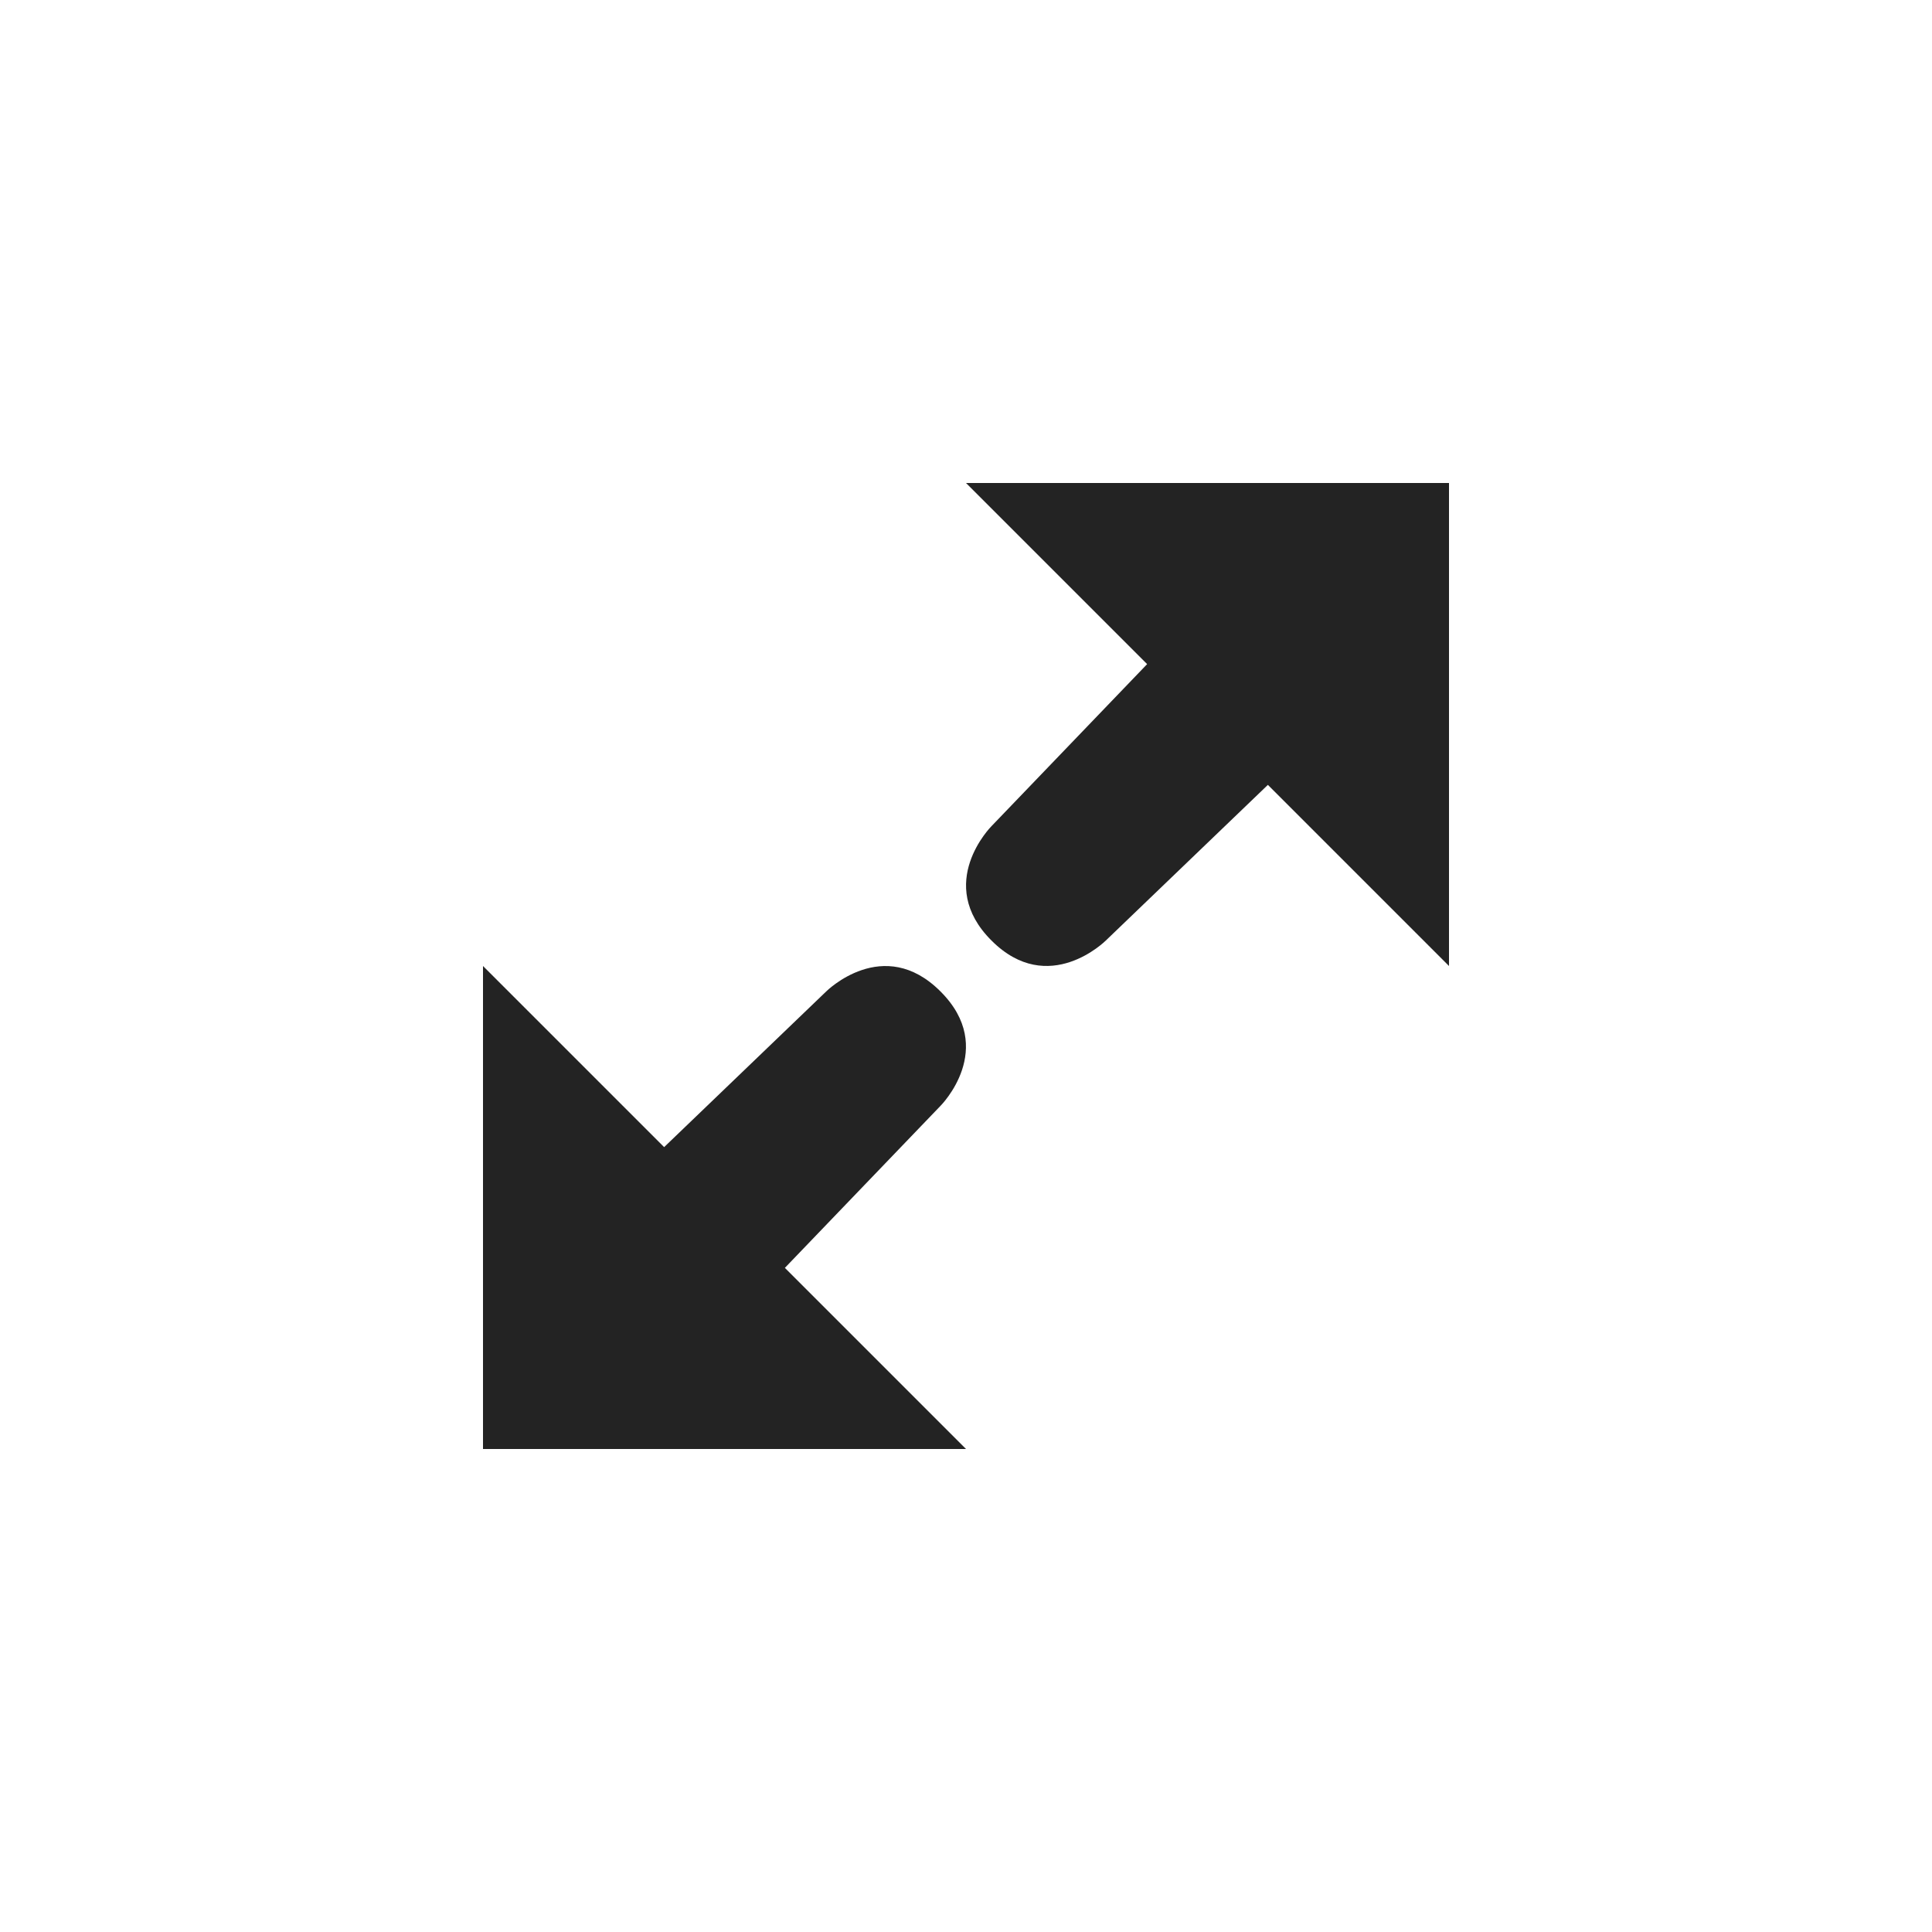
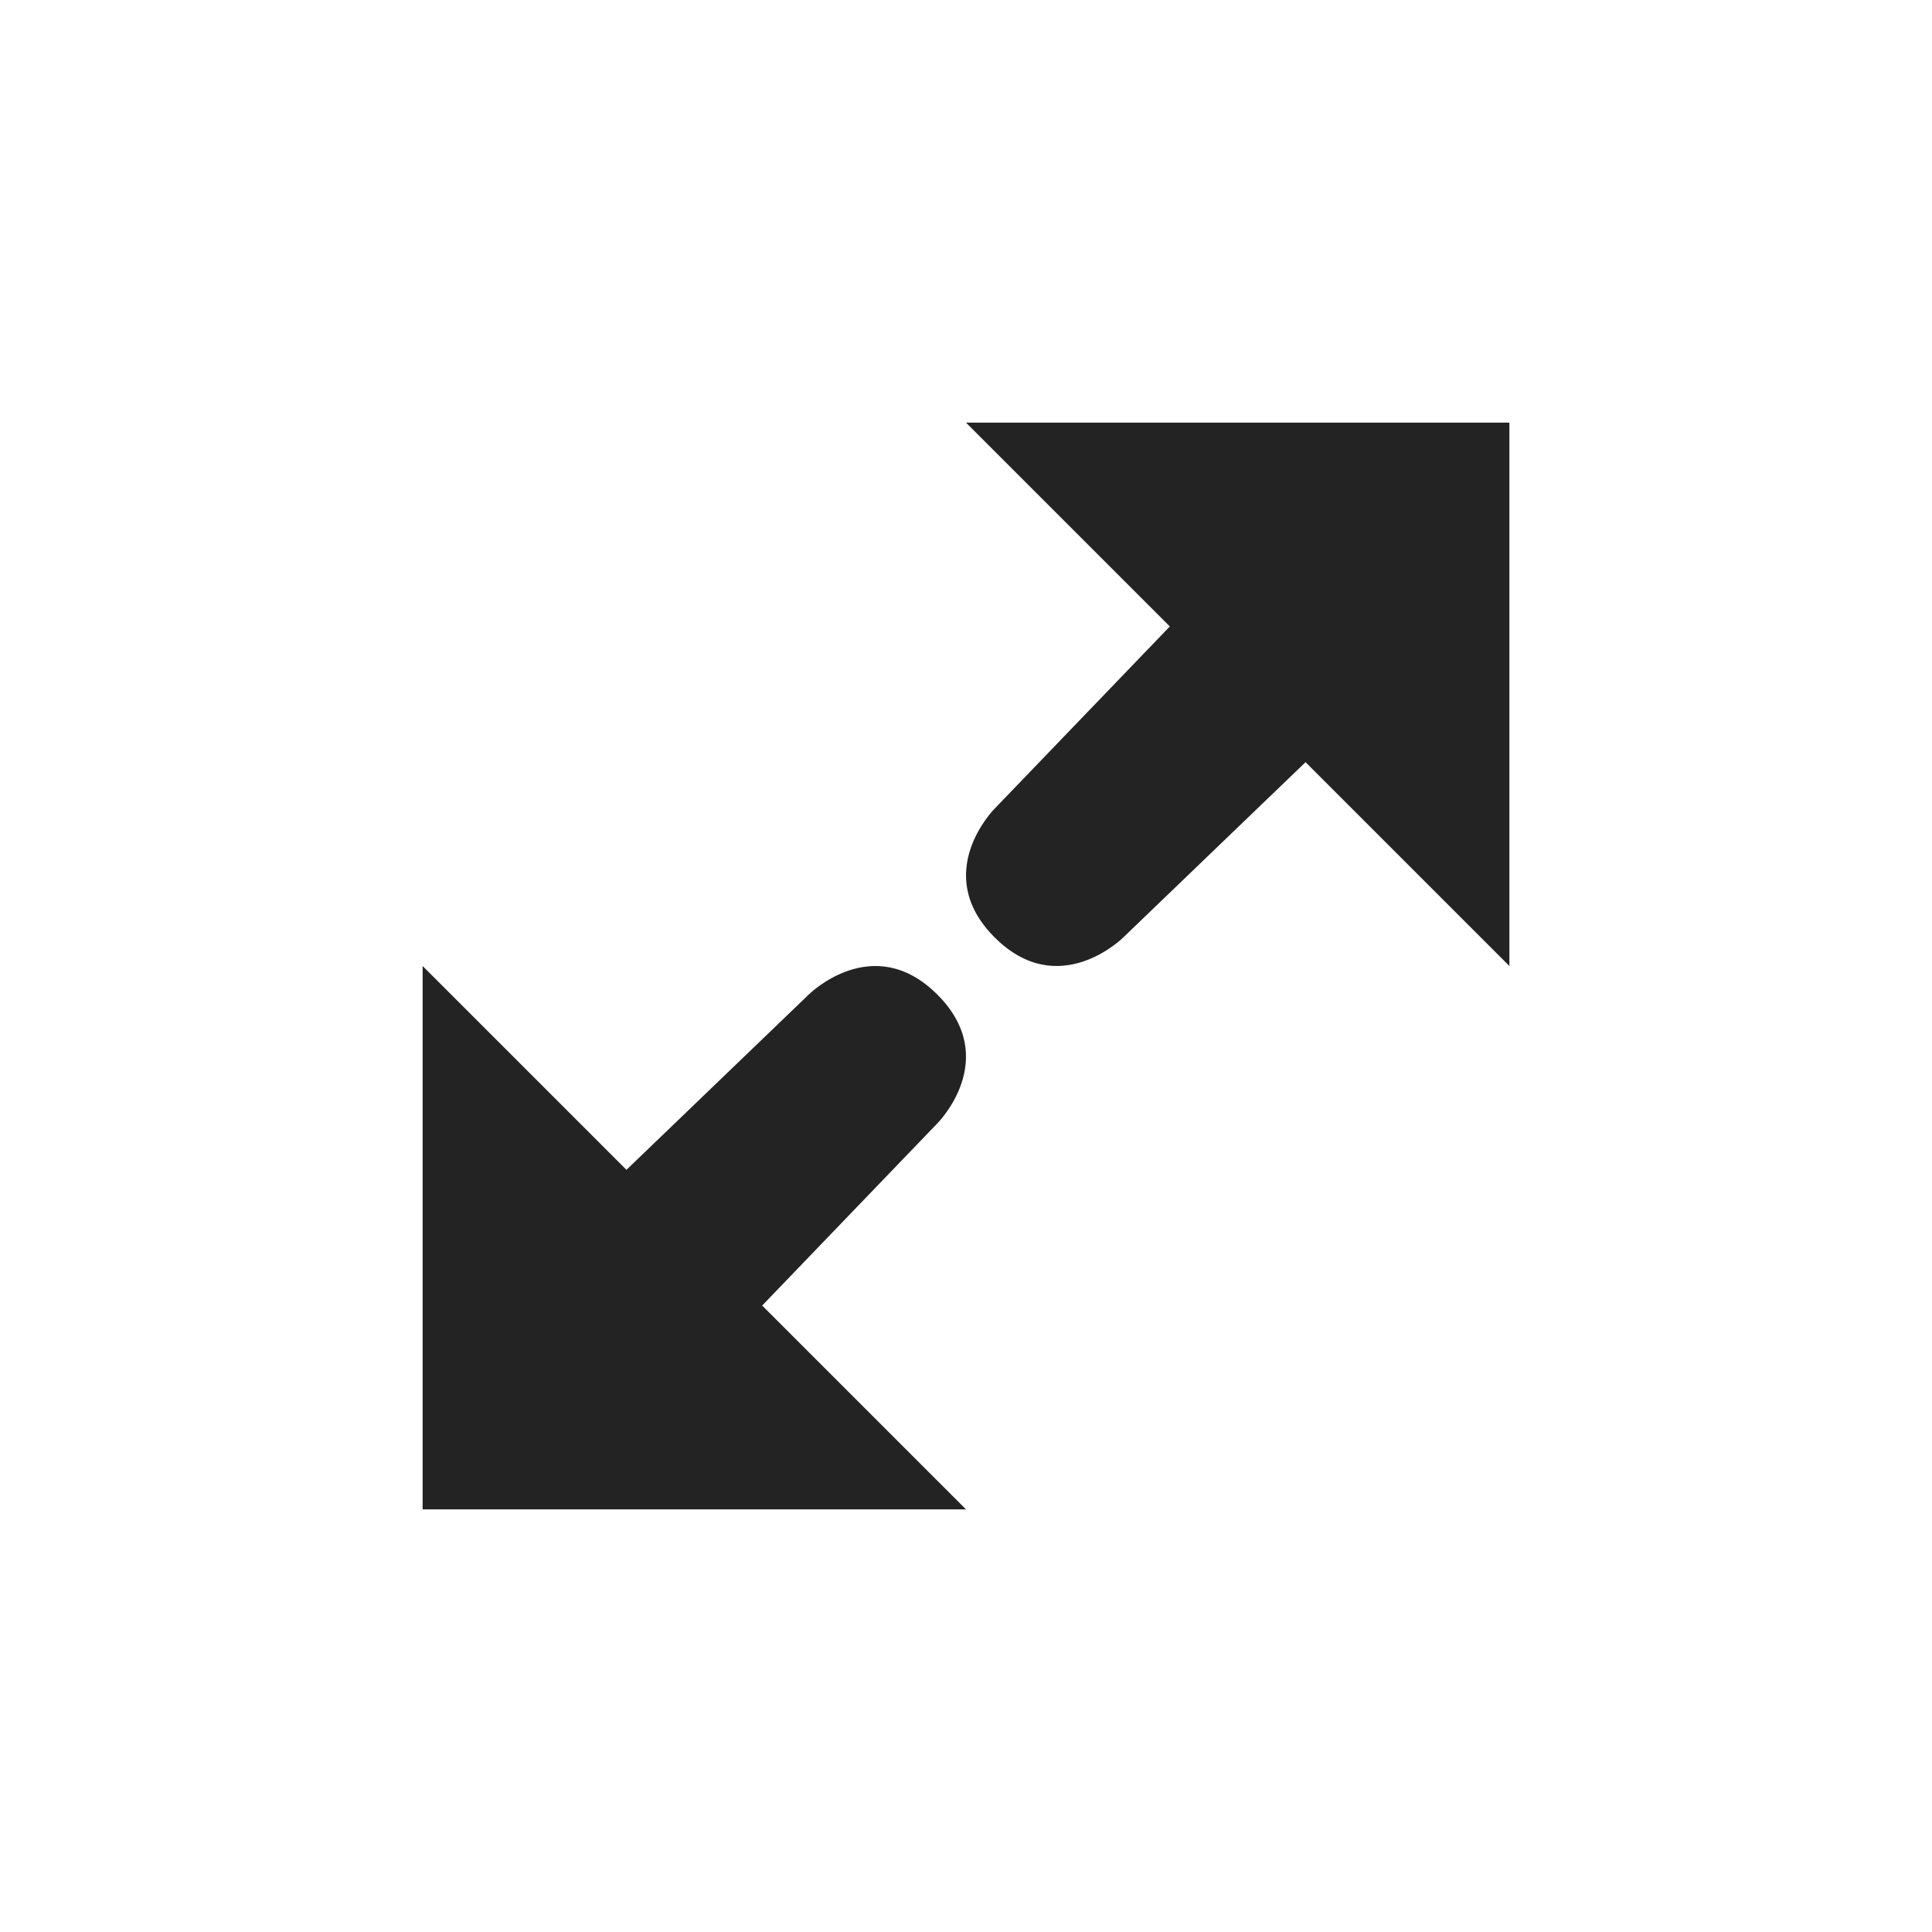
- <svg xmlns="http://www.w3.org/2000/svg" width="16" height="16" viewBox="0 0 16 16" fill="none">
-   <path d="M4 12H8L6.5 10.5L7.789 9.158C7.789 9.158 8.263 8.684 7.789 8.211C7.316 7.737 6.842 8.211 6.842 8.211L5.5 9.5L4 8V12Z" fill="#232323" />
-   <path d="M12 4H8L9.5 5.5L8.211 6.842C8.211 6.842 7.737 7.316 8.211 7.789C8.684 8.263 9.158 7.789 9.158 7.789L10.5 6.5L12 8V4Z" fill="#232323" />
+ <svg xmlns="http://www.w3.org/2000/svg" width="16" height="16" viewBox="0 0 16 16" fill="none" version="1.1" id="svg2">
+   <defs id="defs2" />
+   <path d="M 3.5,12.5 H 8 L 6.312,10.812 7.763,9.303 c 0,0 0.533,-0.533 0,-1.066 -0.533,-0.533 -1.066,0 -1.066,0 L 5.188,9.688 3.5,8 Z" fill="#232323" id="path1" style="stroke-width:1.125" />
+   <path d="M 12.5,3.5 H 8 L 9.688,5.188 8.237,6.697 c 0,0 -0.533,0.533 0,1.066 0.533,0.533 1.066,0 1.066,0 L 10.812,6.312 12.5,8 Z" fill="#232323" id="path2" style="stroke-width:1.125" />
</svg>
